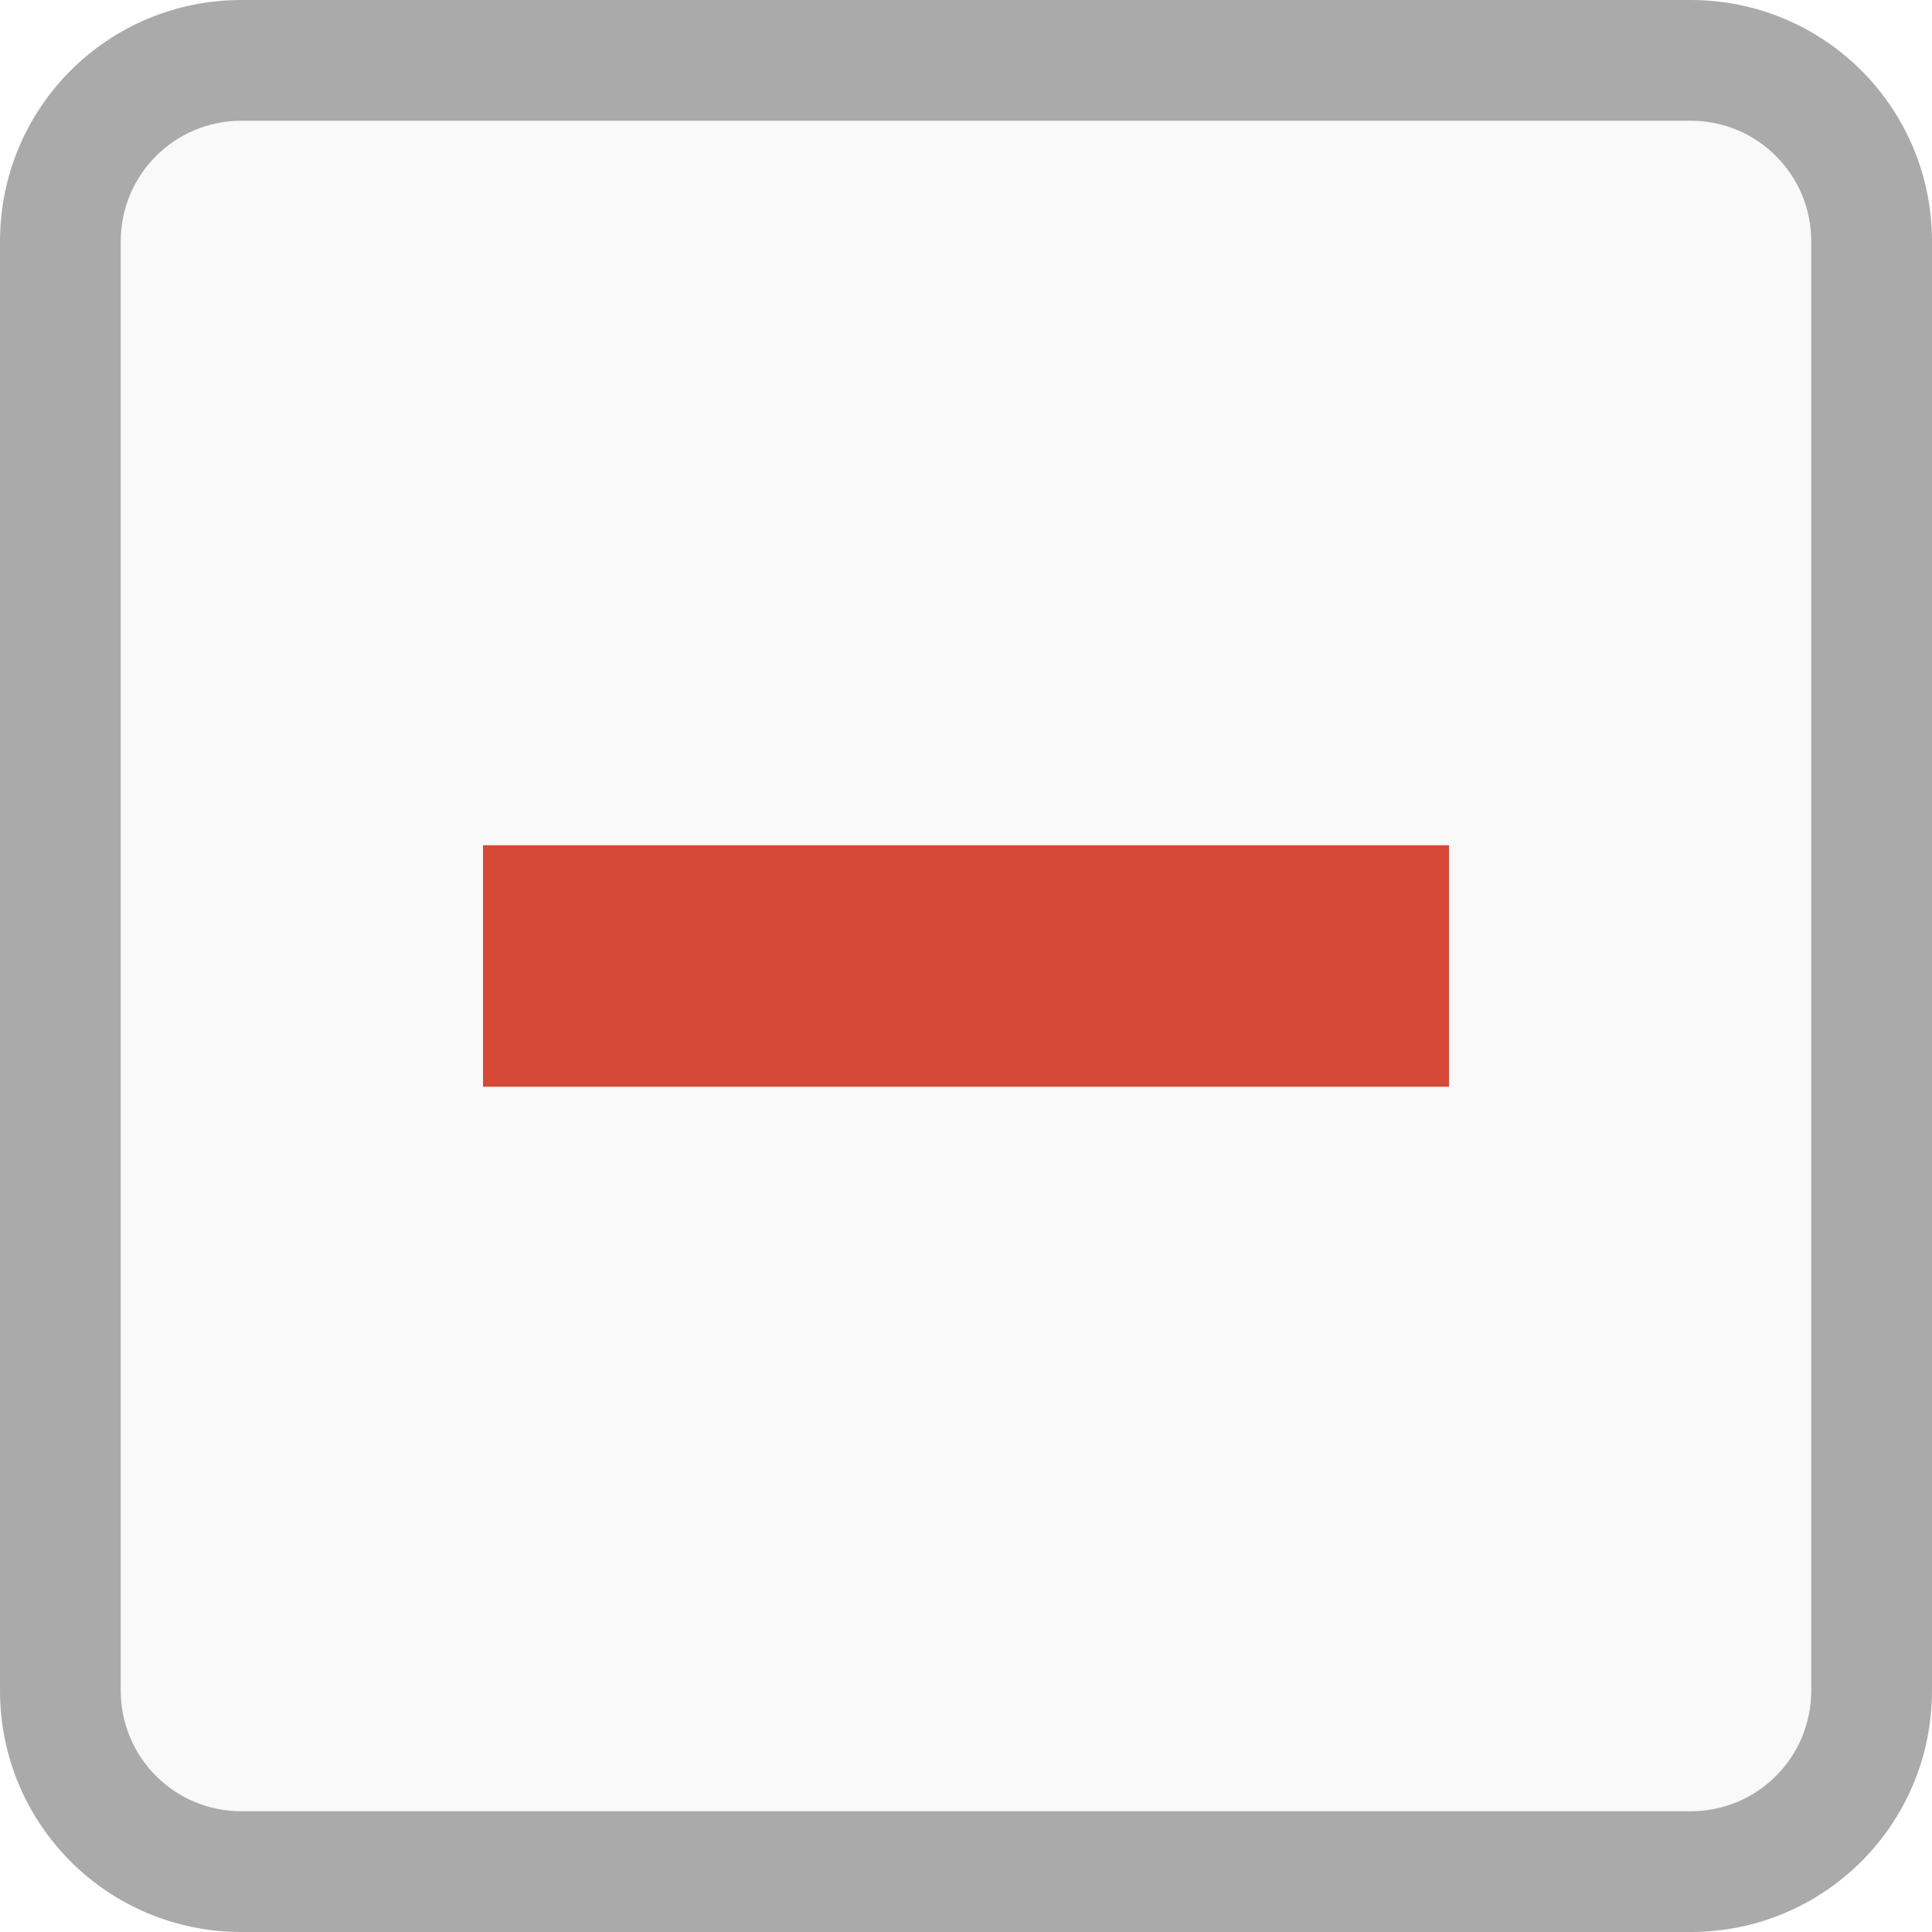
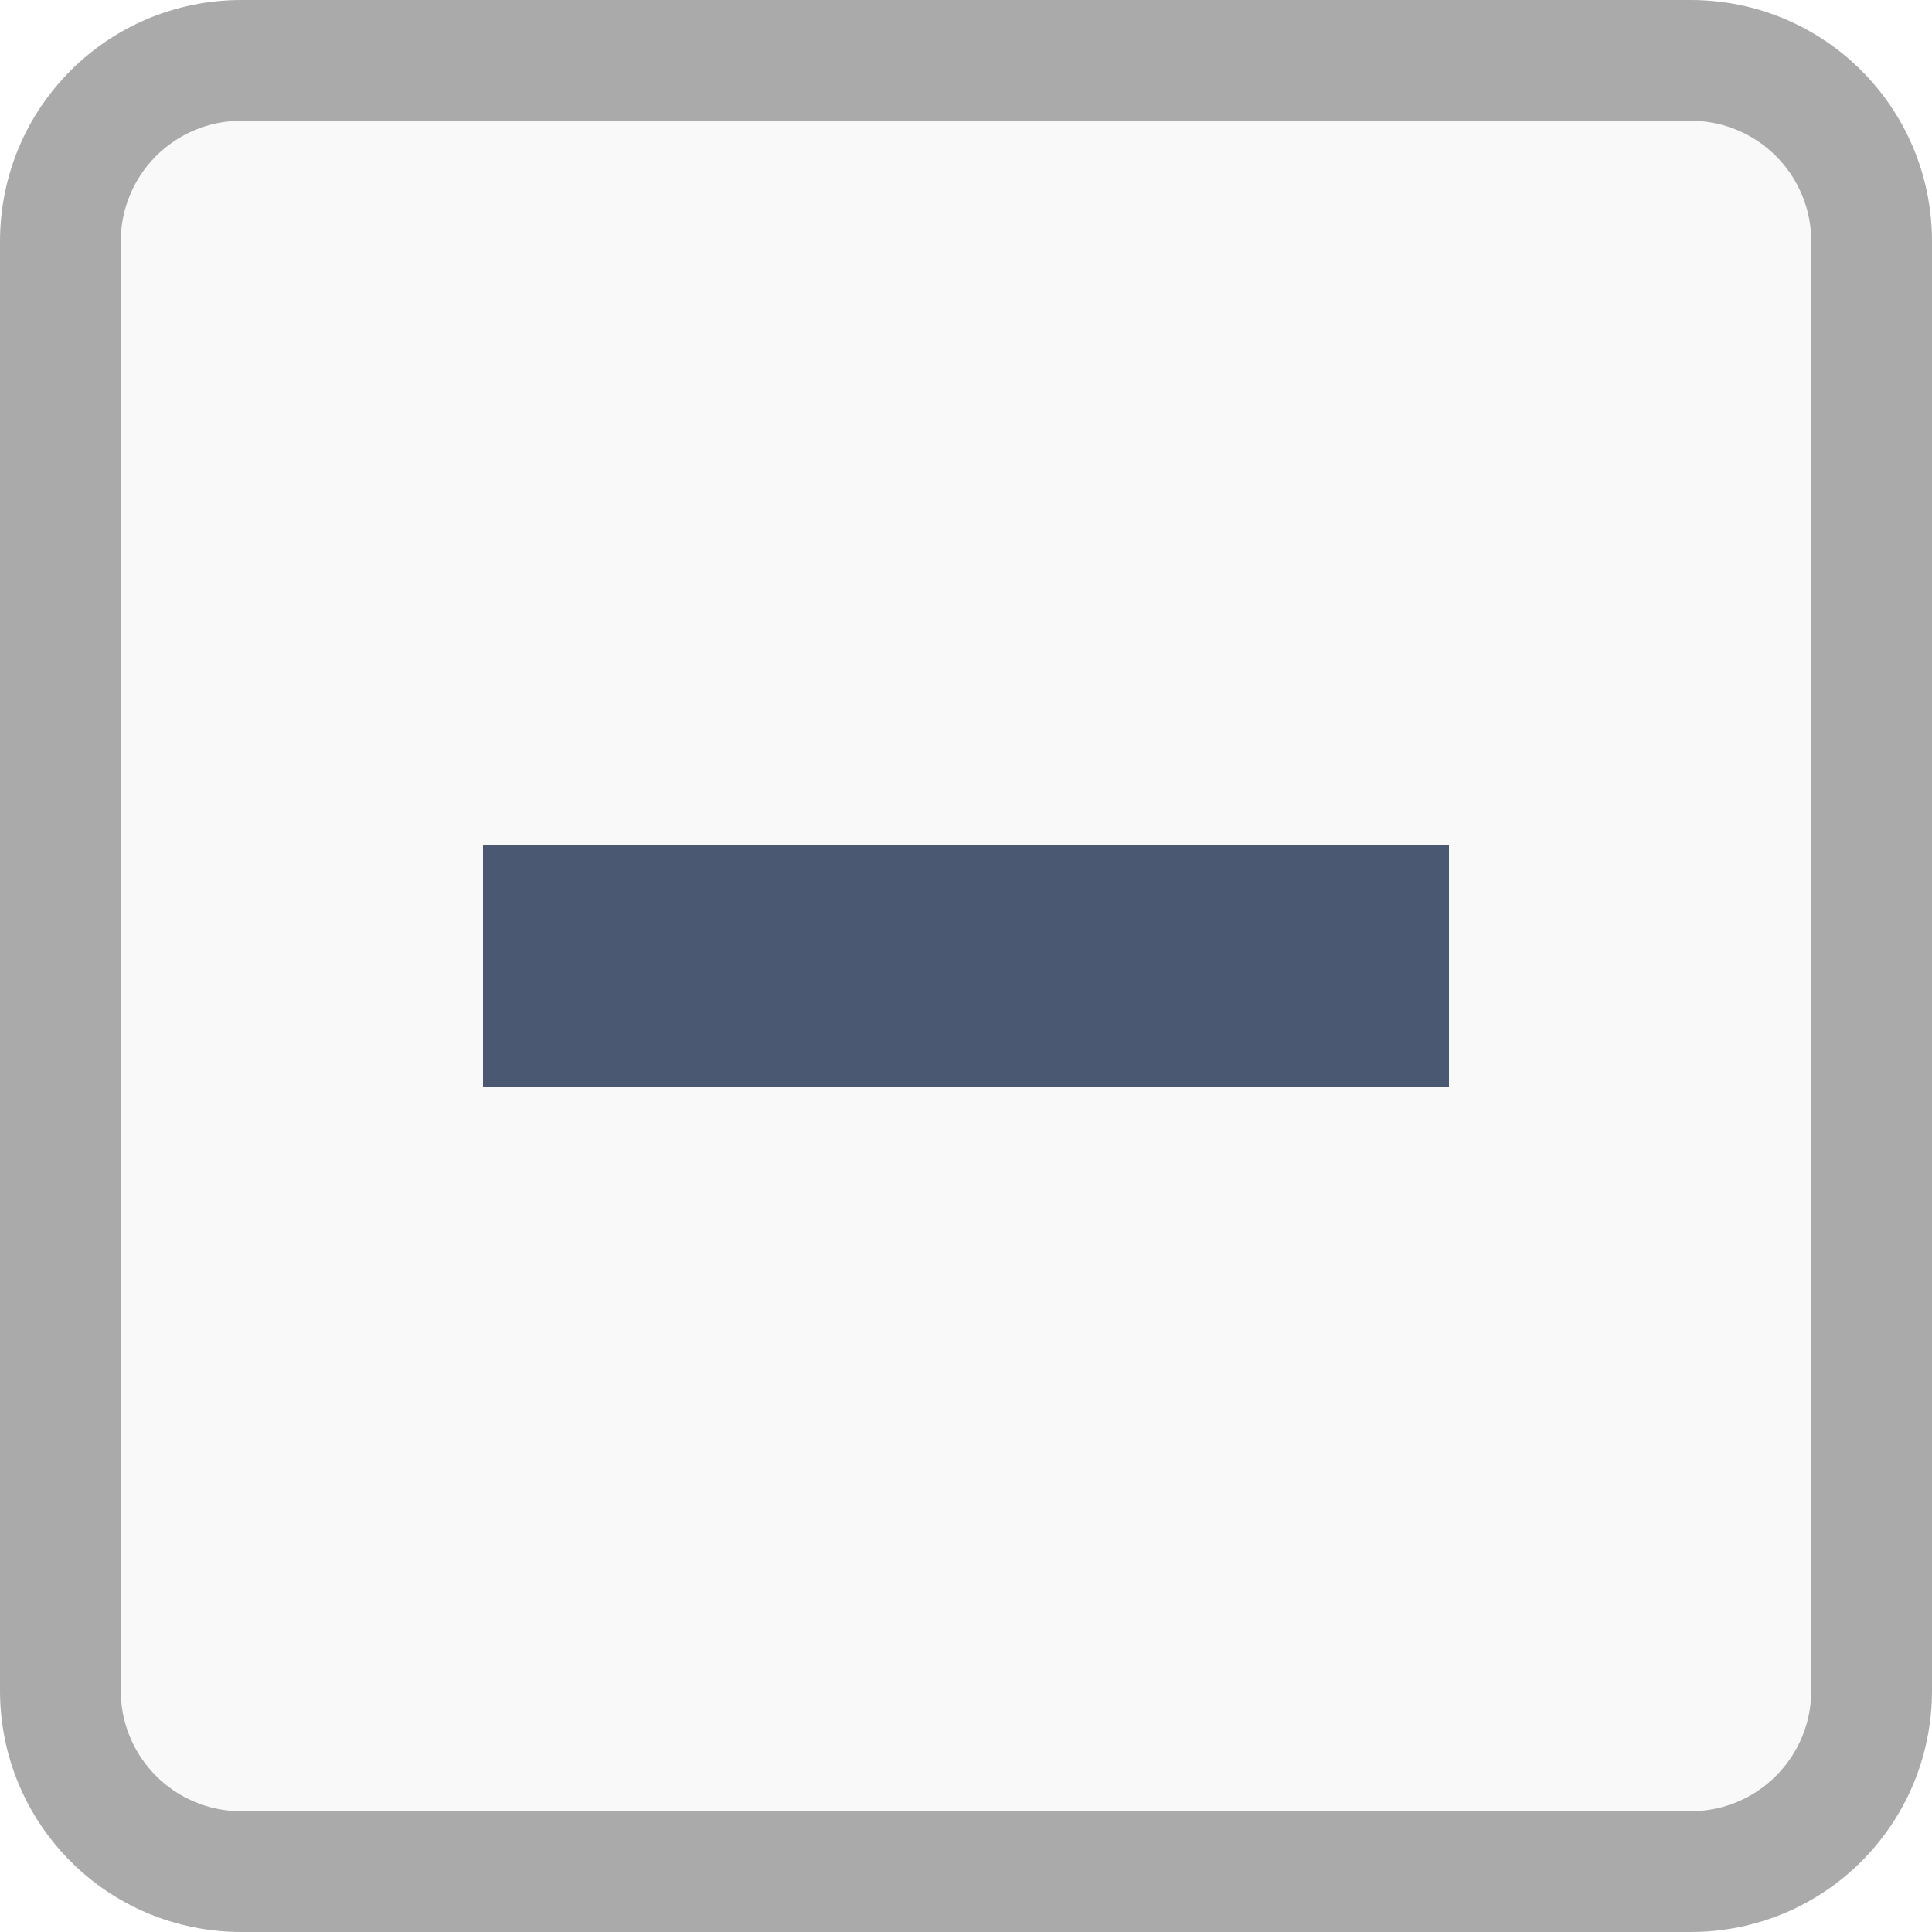
<svg xmlns="http://www.w3.org/2000/svg" viewBox="0 0 16 16">
  <g transform="translate(0 -1036.362)">
    <rect width="14" x="1" y="1" rx="1" height="14" style="fill:#f9f9f9" transform="translate(0 1036.362)" />
    <path style="fill:#aaa" d="M 2 0 C 0.892 0 3.2526065e-18 0.892 0 2 L 0 14 C 0 15.108 0.892 16 2 16 L 14 16 C 15.108 16 16 15.108 16 14 L 16 2 C 16 0.892 15.108 3.2526065e-18 14 0 L 2 0 z M 2 1 L 14 1 C 14.554 1 15 1.446 15 2 L 15 14 C 15 14.554 14.554 15 14 15 L 2 15 C 1.446 15 1 14.554 1 14 L 1 2 C 1 1.446 1.446 1 2 1 z " transform="translate(0 1036.362)" />
-     <rect width="8" x="4" y="1043.362" height="2" style="fill:#d64937" />
+     <rect width="8" x="4" y="1043.362" height="2" style="fill:#4b5871" />
  </g>
</svg>
